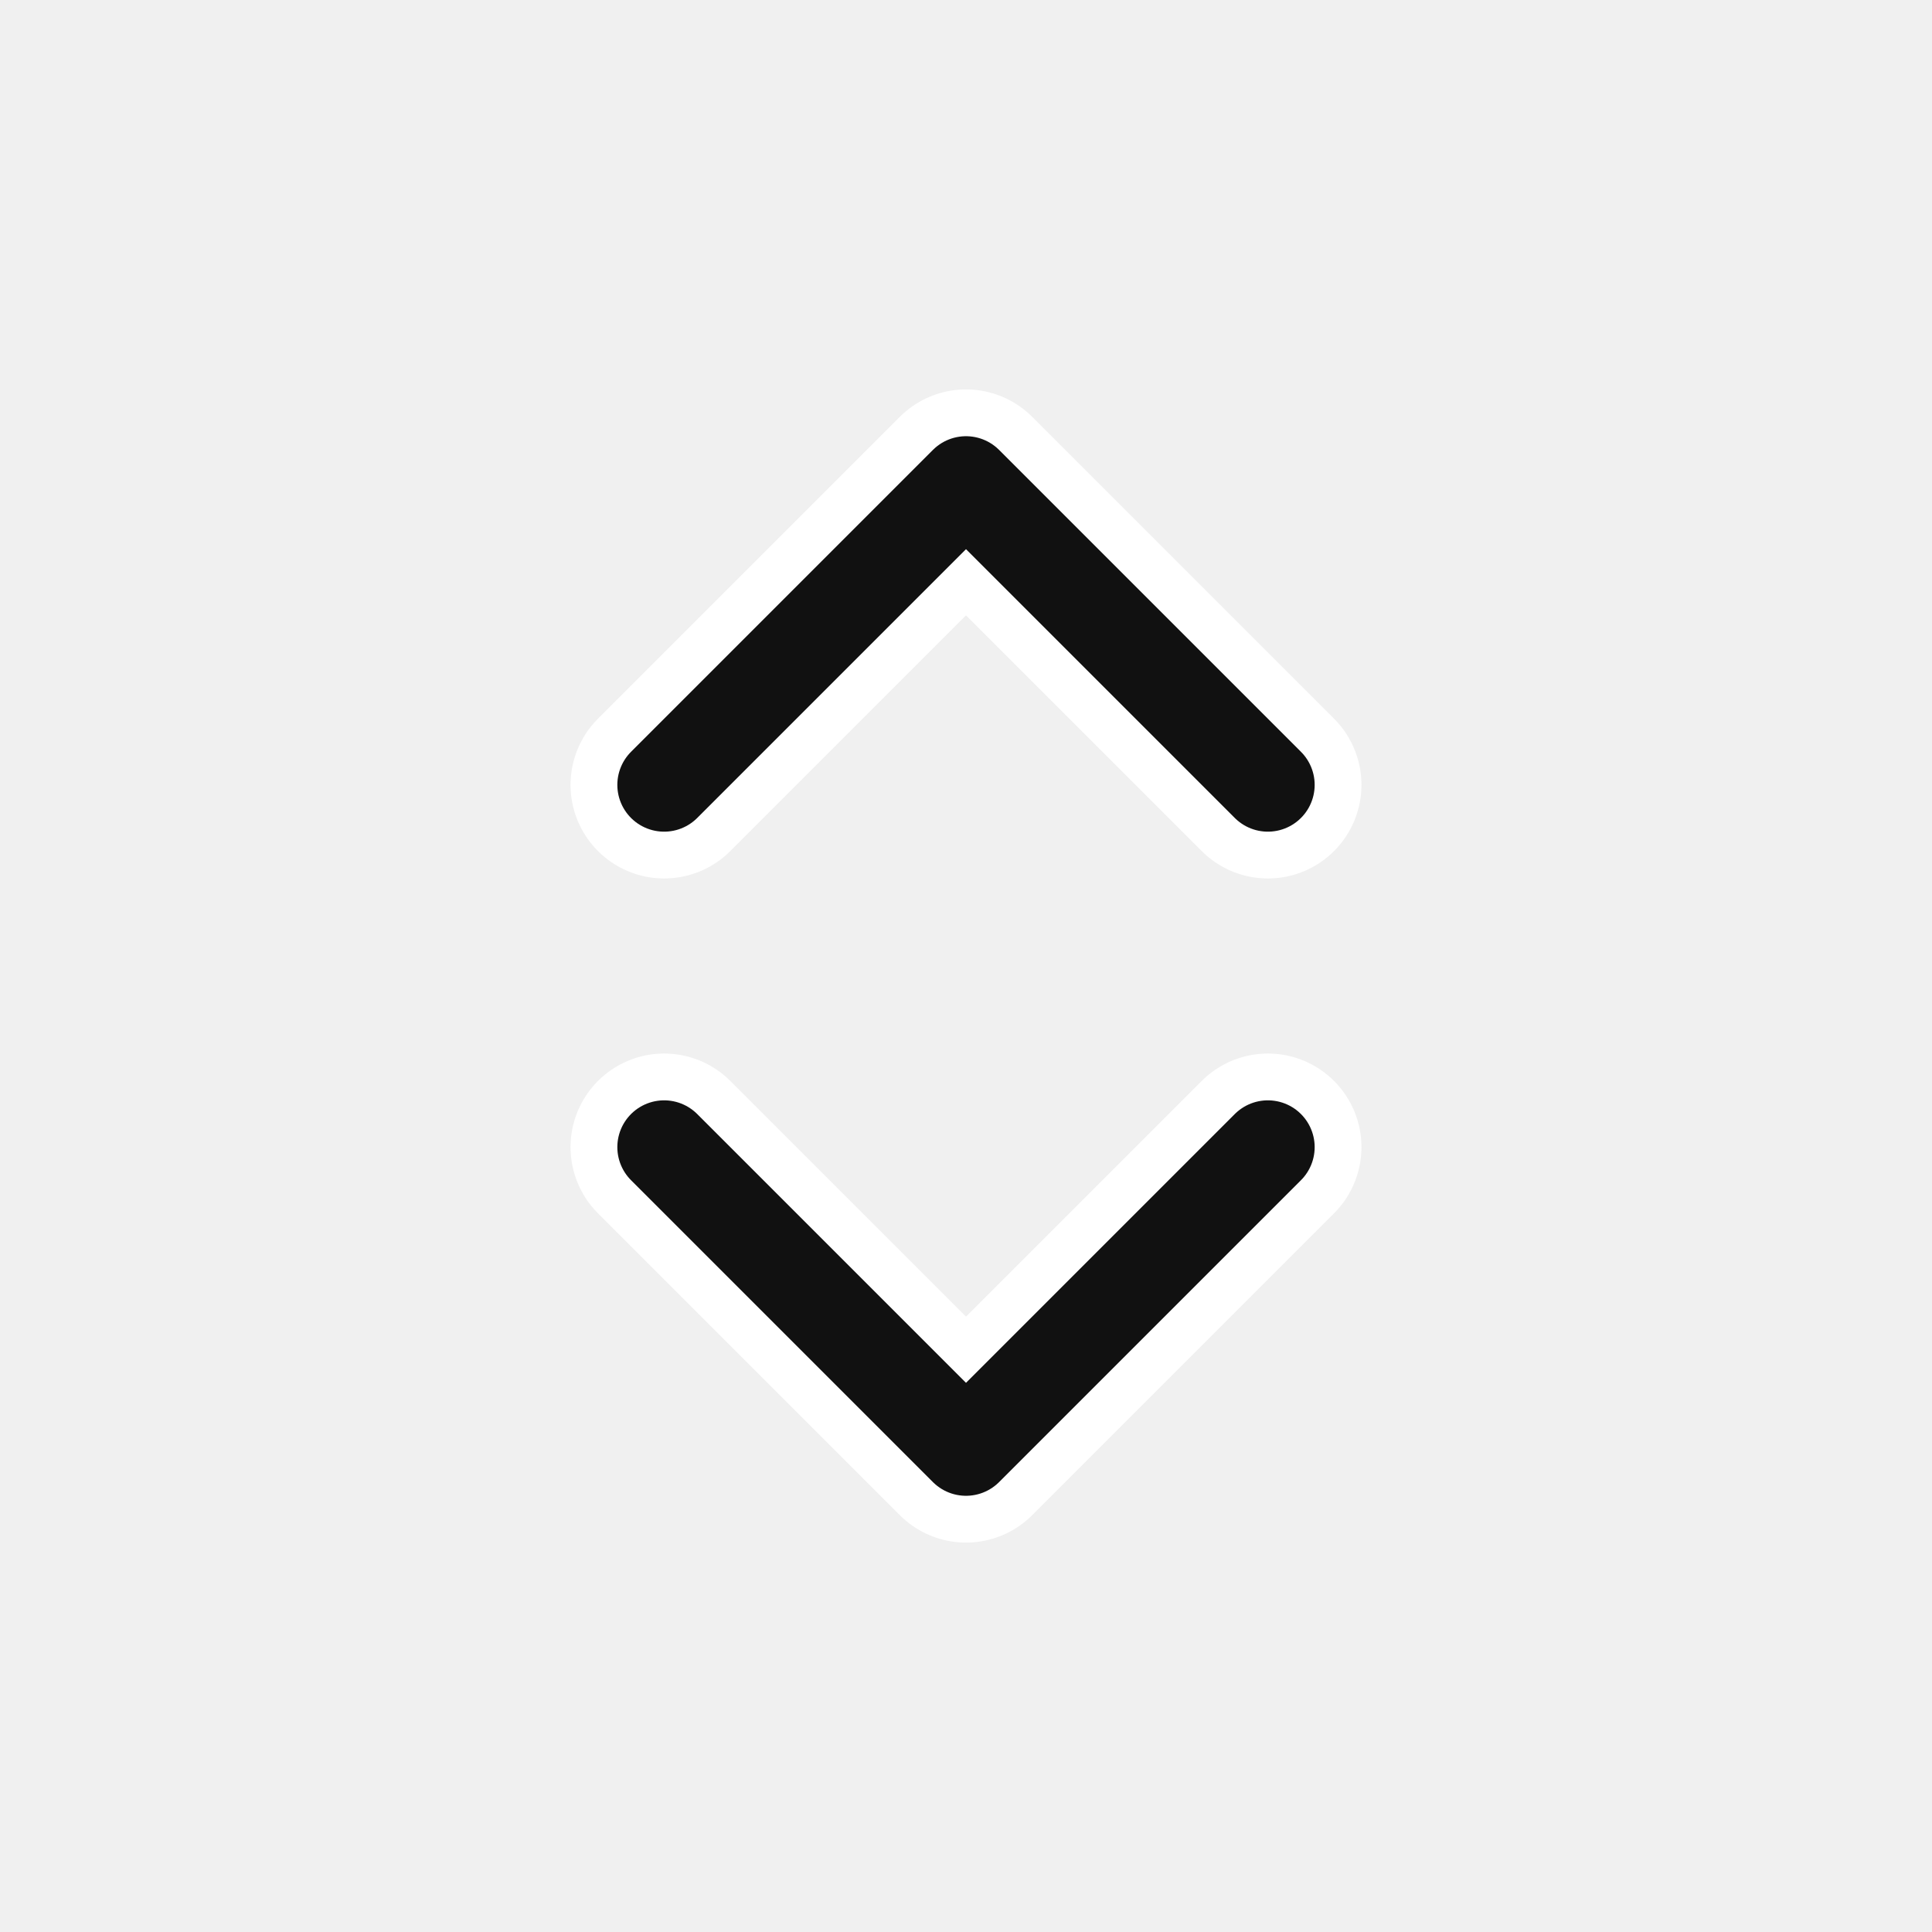
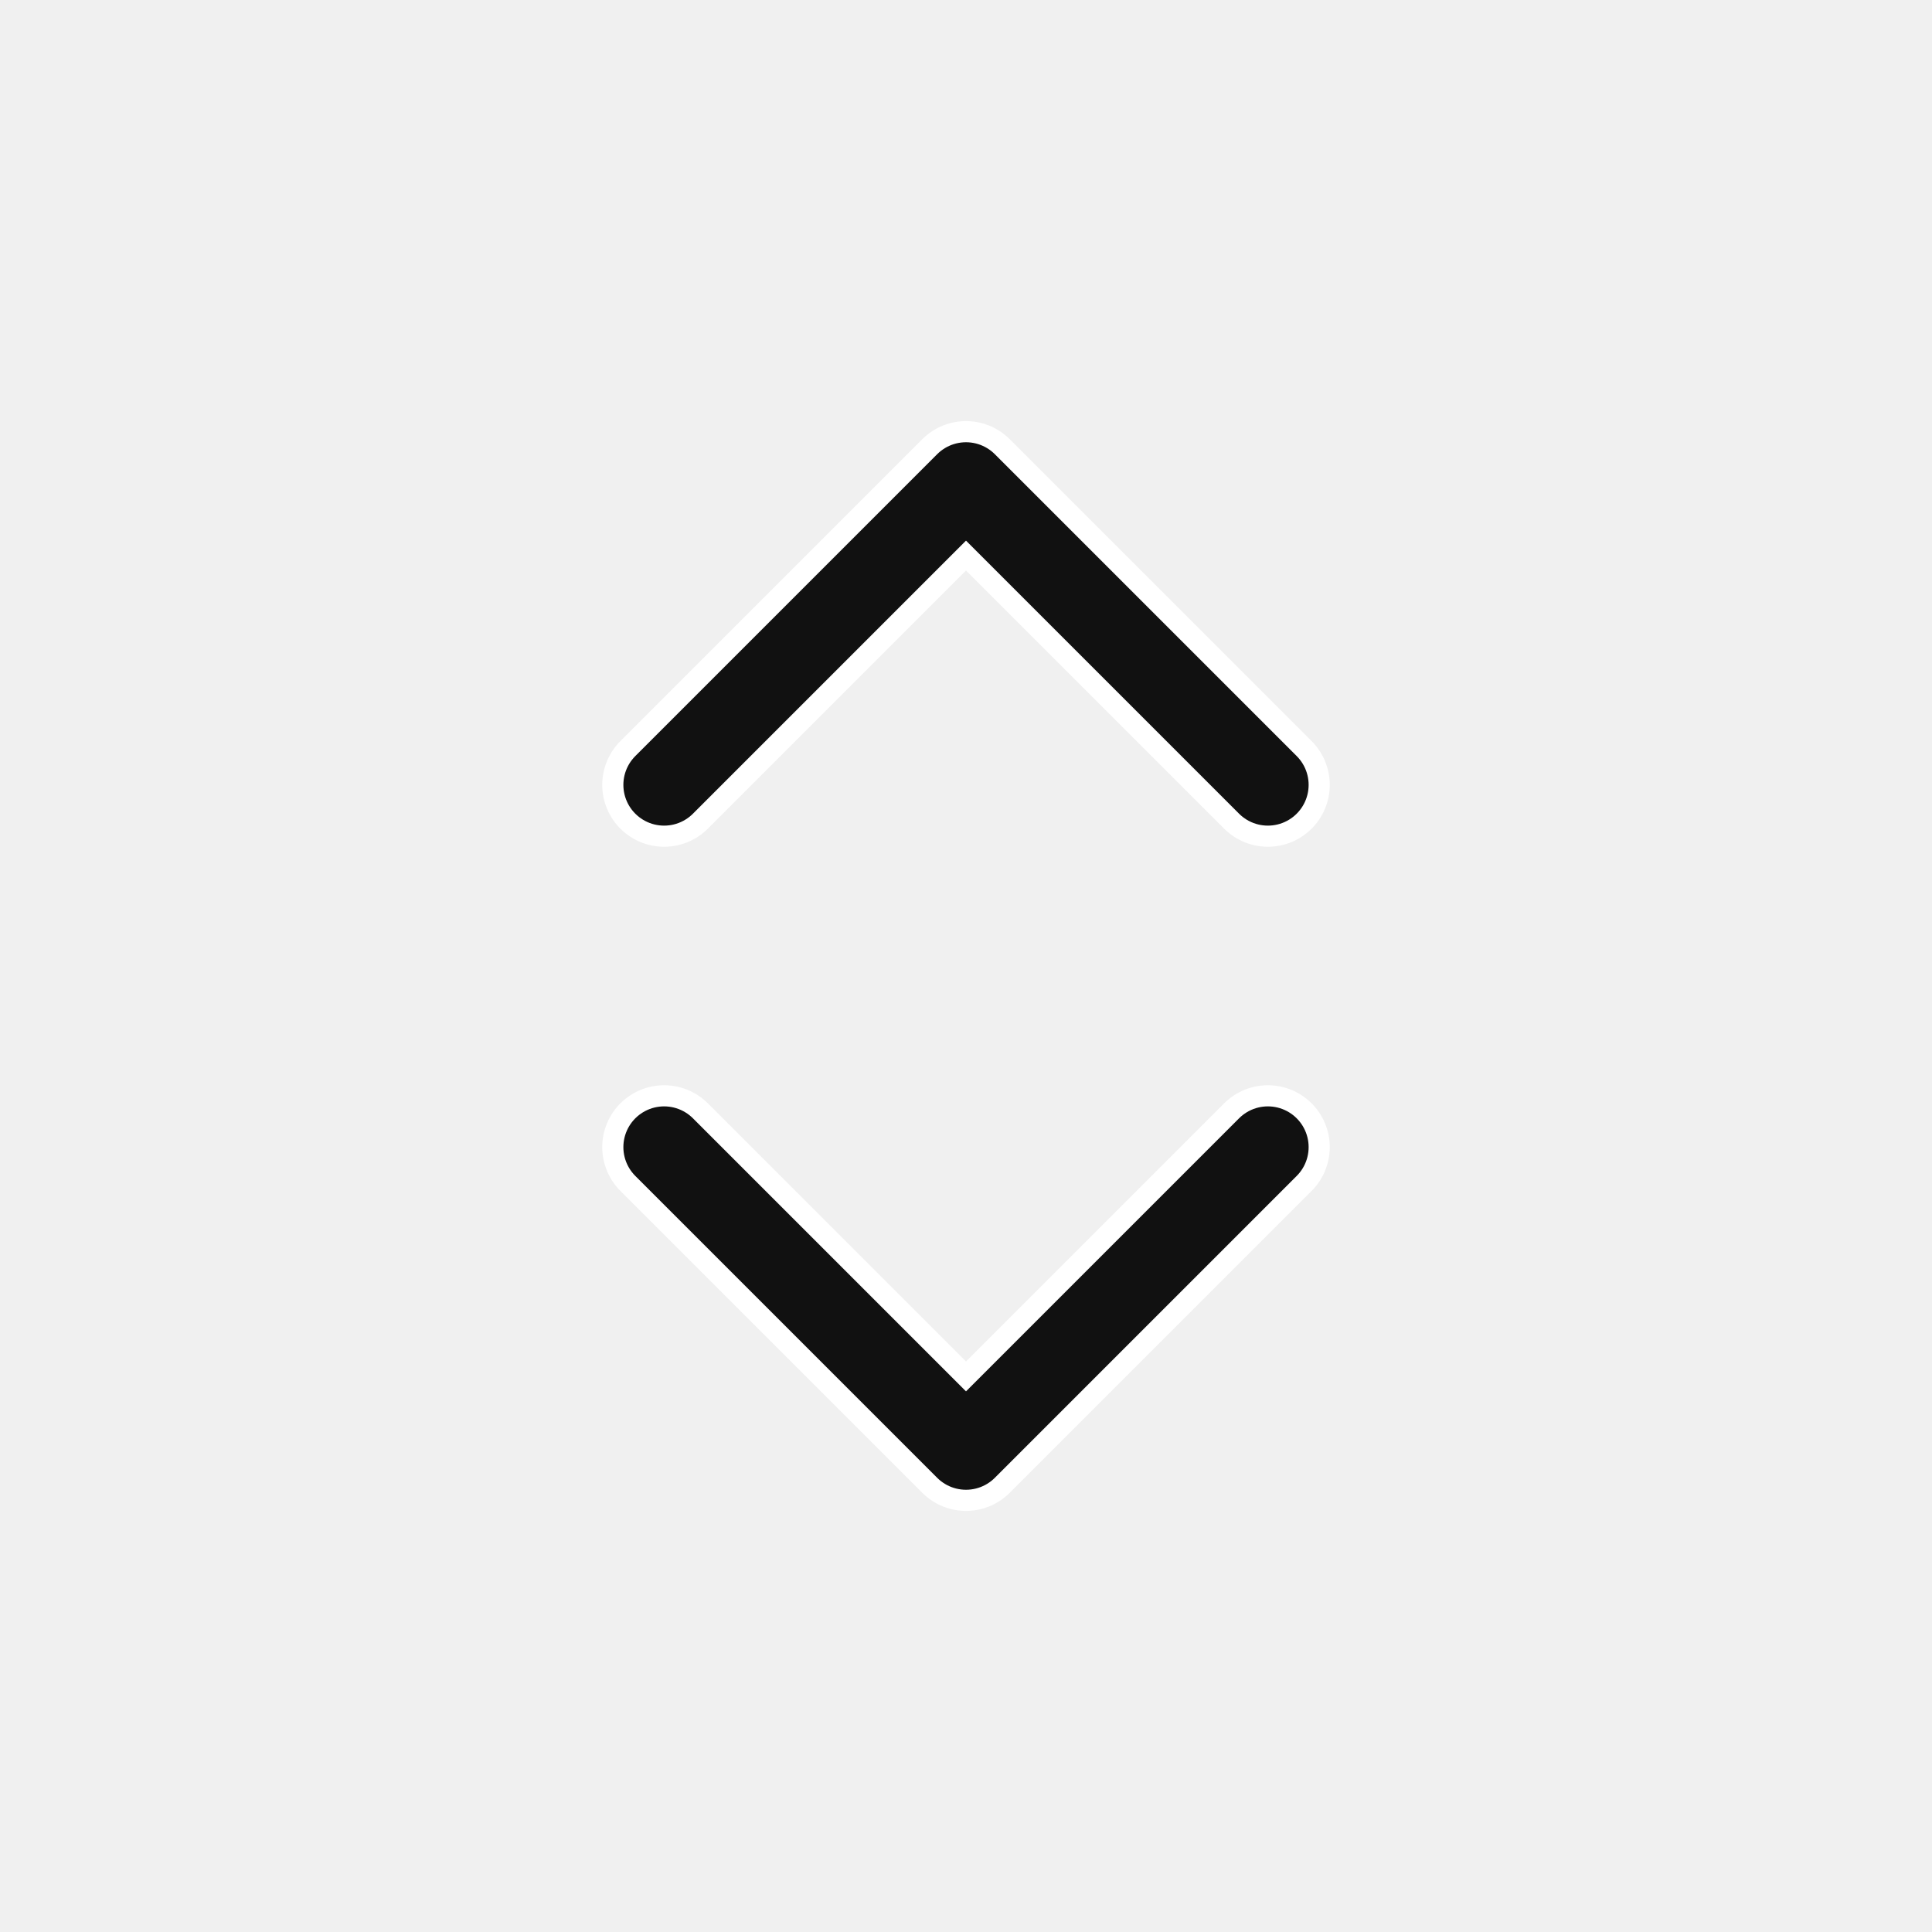
<svg xmlns="http://www.w3.org/2000/svg" width="32" height="32" viewBox="0 0 32 32">
-   <path fill="none" stroke="#fff" stroke-width="3.1" stroke-linecap="round" stroke-linejoin="round" d="M11 13 16 8l5 5M11 19l5 5 5-5" />
-   <path fill="none" stroke="#111" stroke-width="1.55" stroke-linecap="round" stroke-linejoin="round" d="M11 13 16 8l5 5M11 19l5 5 5-5" />
+   <path fill="none" stroke="#fff" stroke-width="2.05" stroke-linecap="round" stroke-linejoin="round" d="M11 13 16 8l5 5M11 19l5 5 5-5" />
+   <path fill="none" stroke="#111" stroke-width="1.35" stroke-linecap="round" stroke-linejoin="round" d="M11 13 16 8l5 5M11 19l5 5 5-5" />
</svg>
